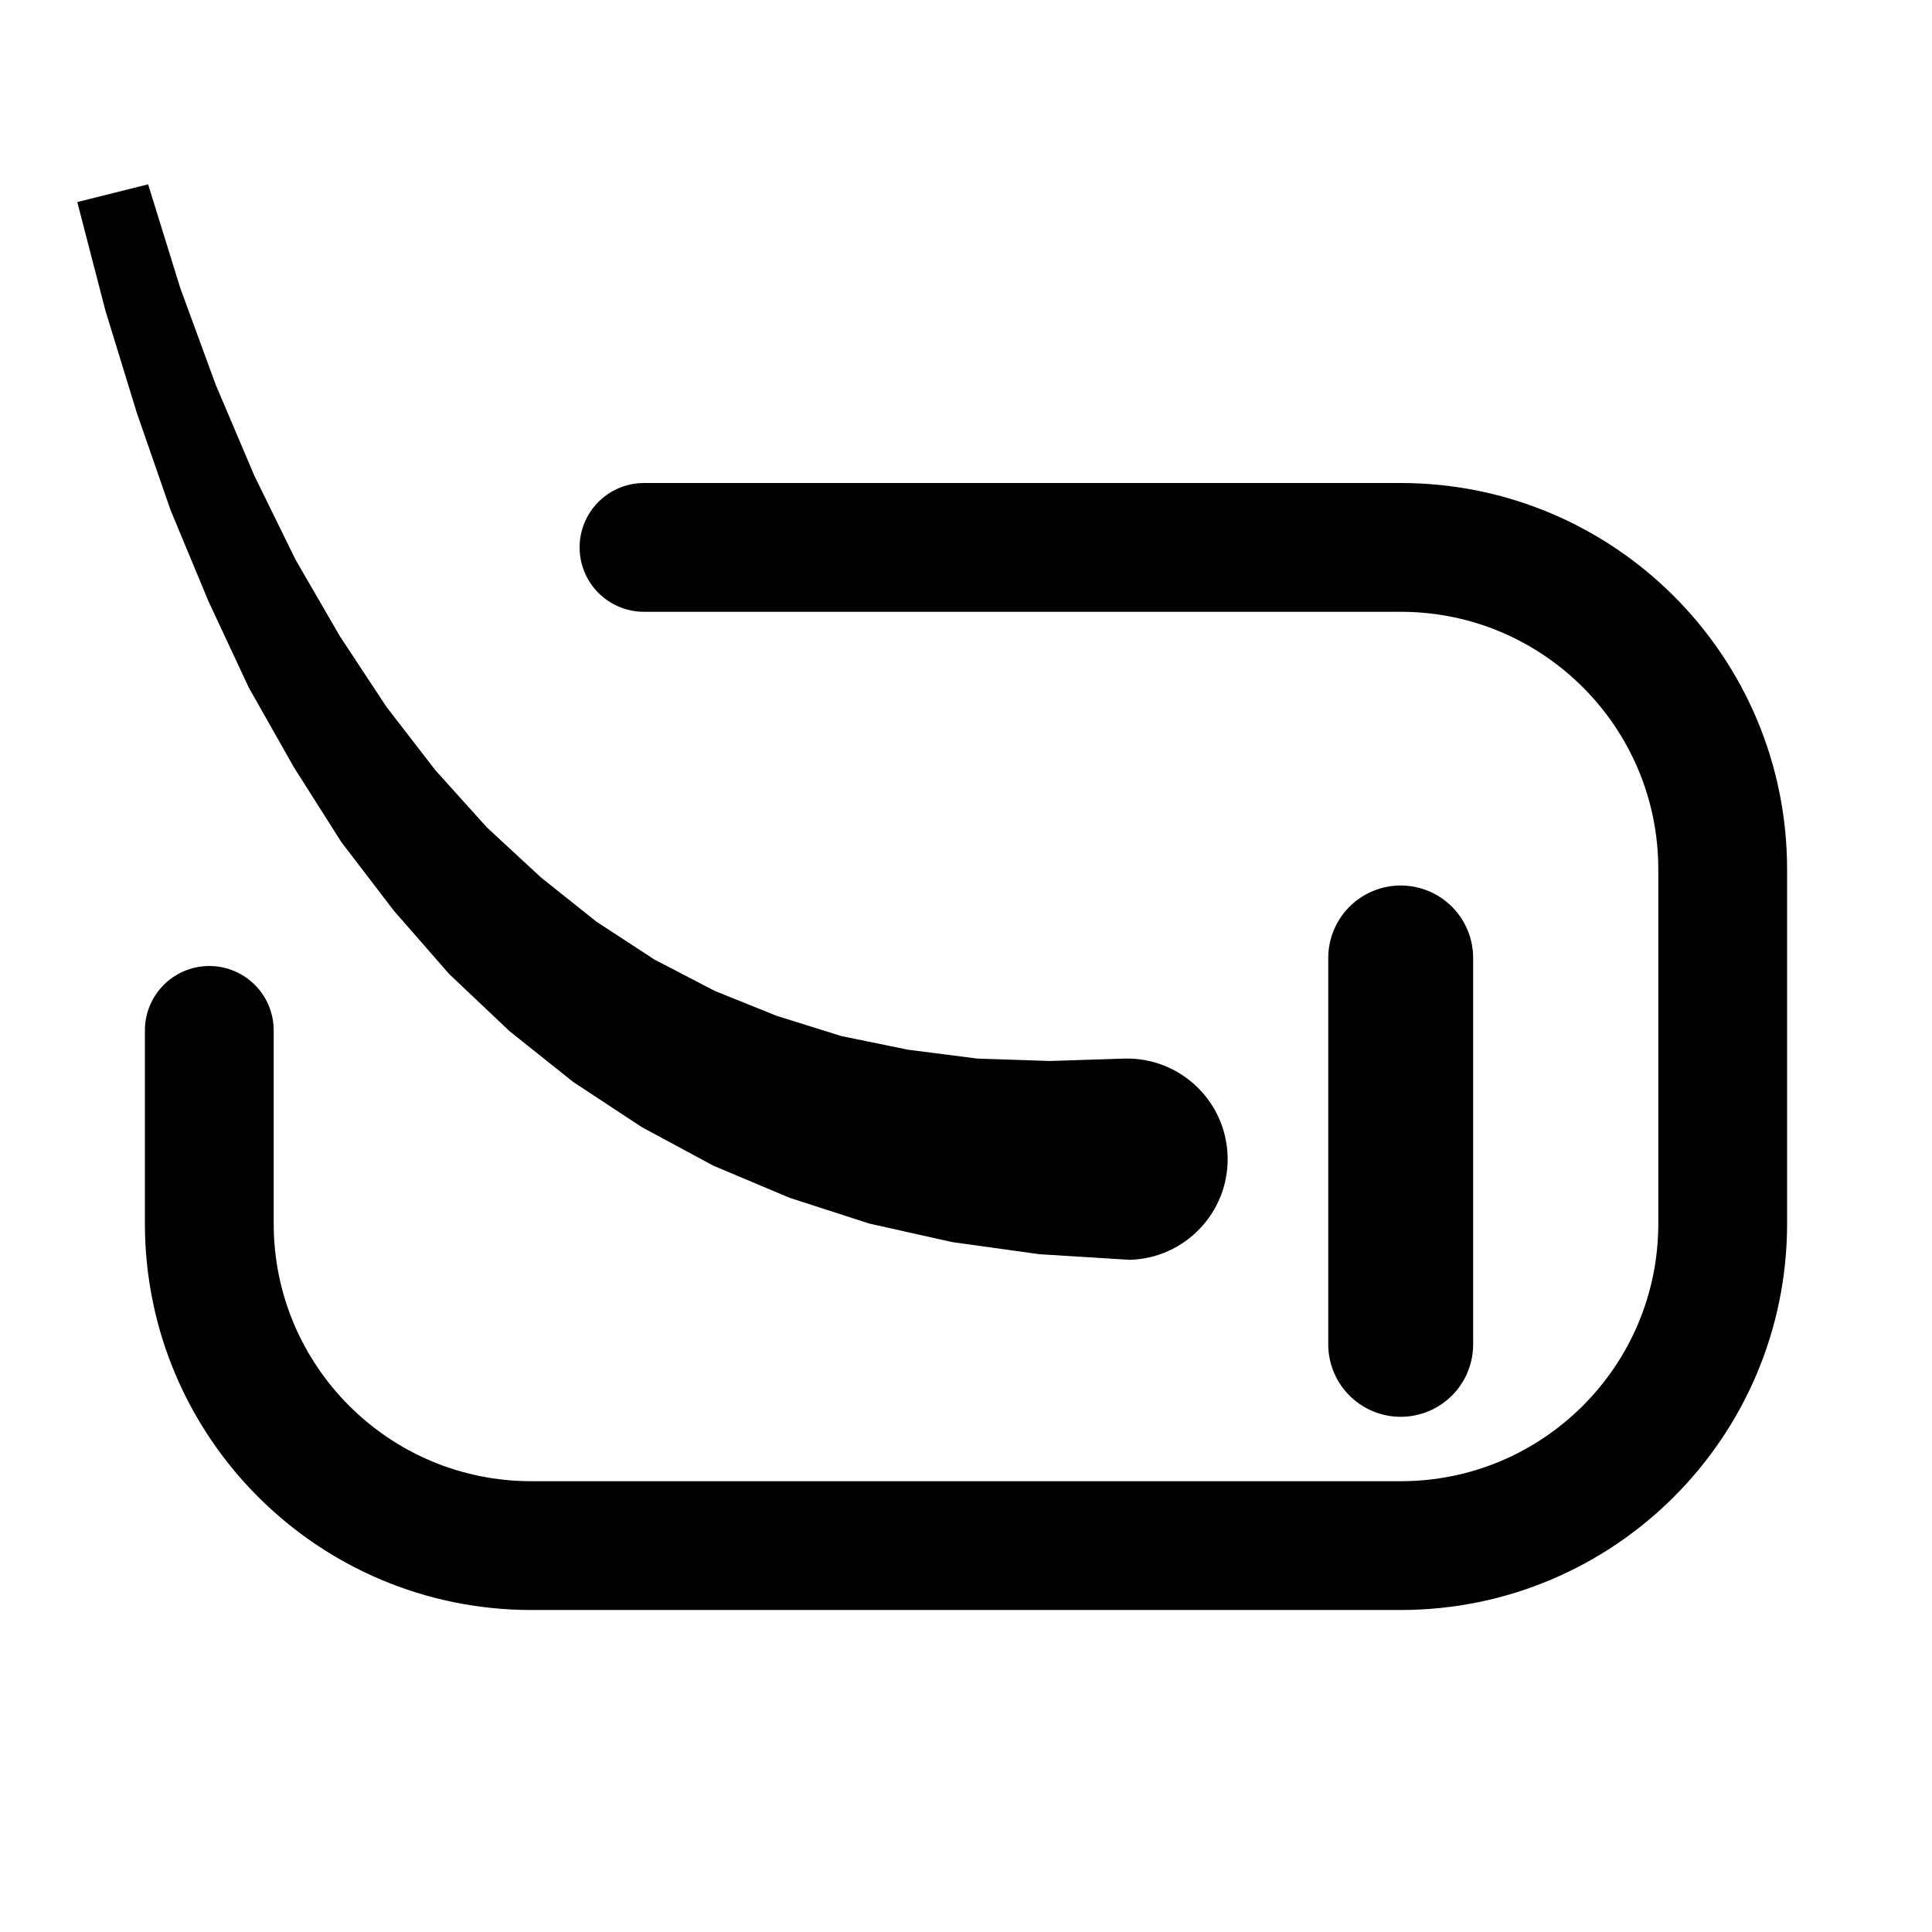
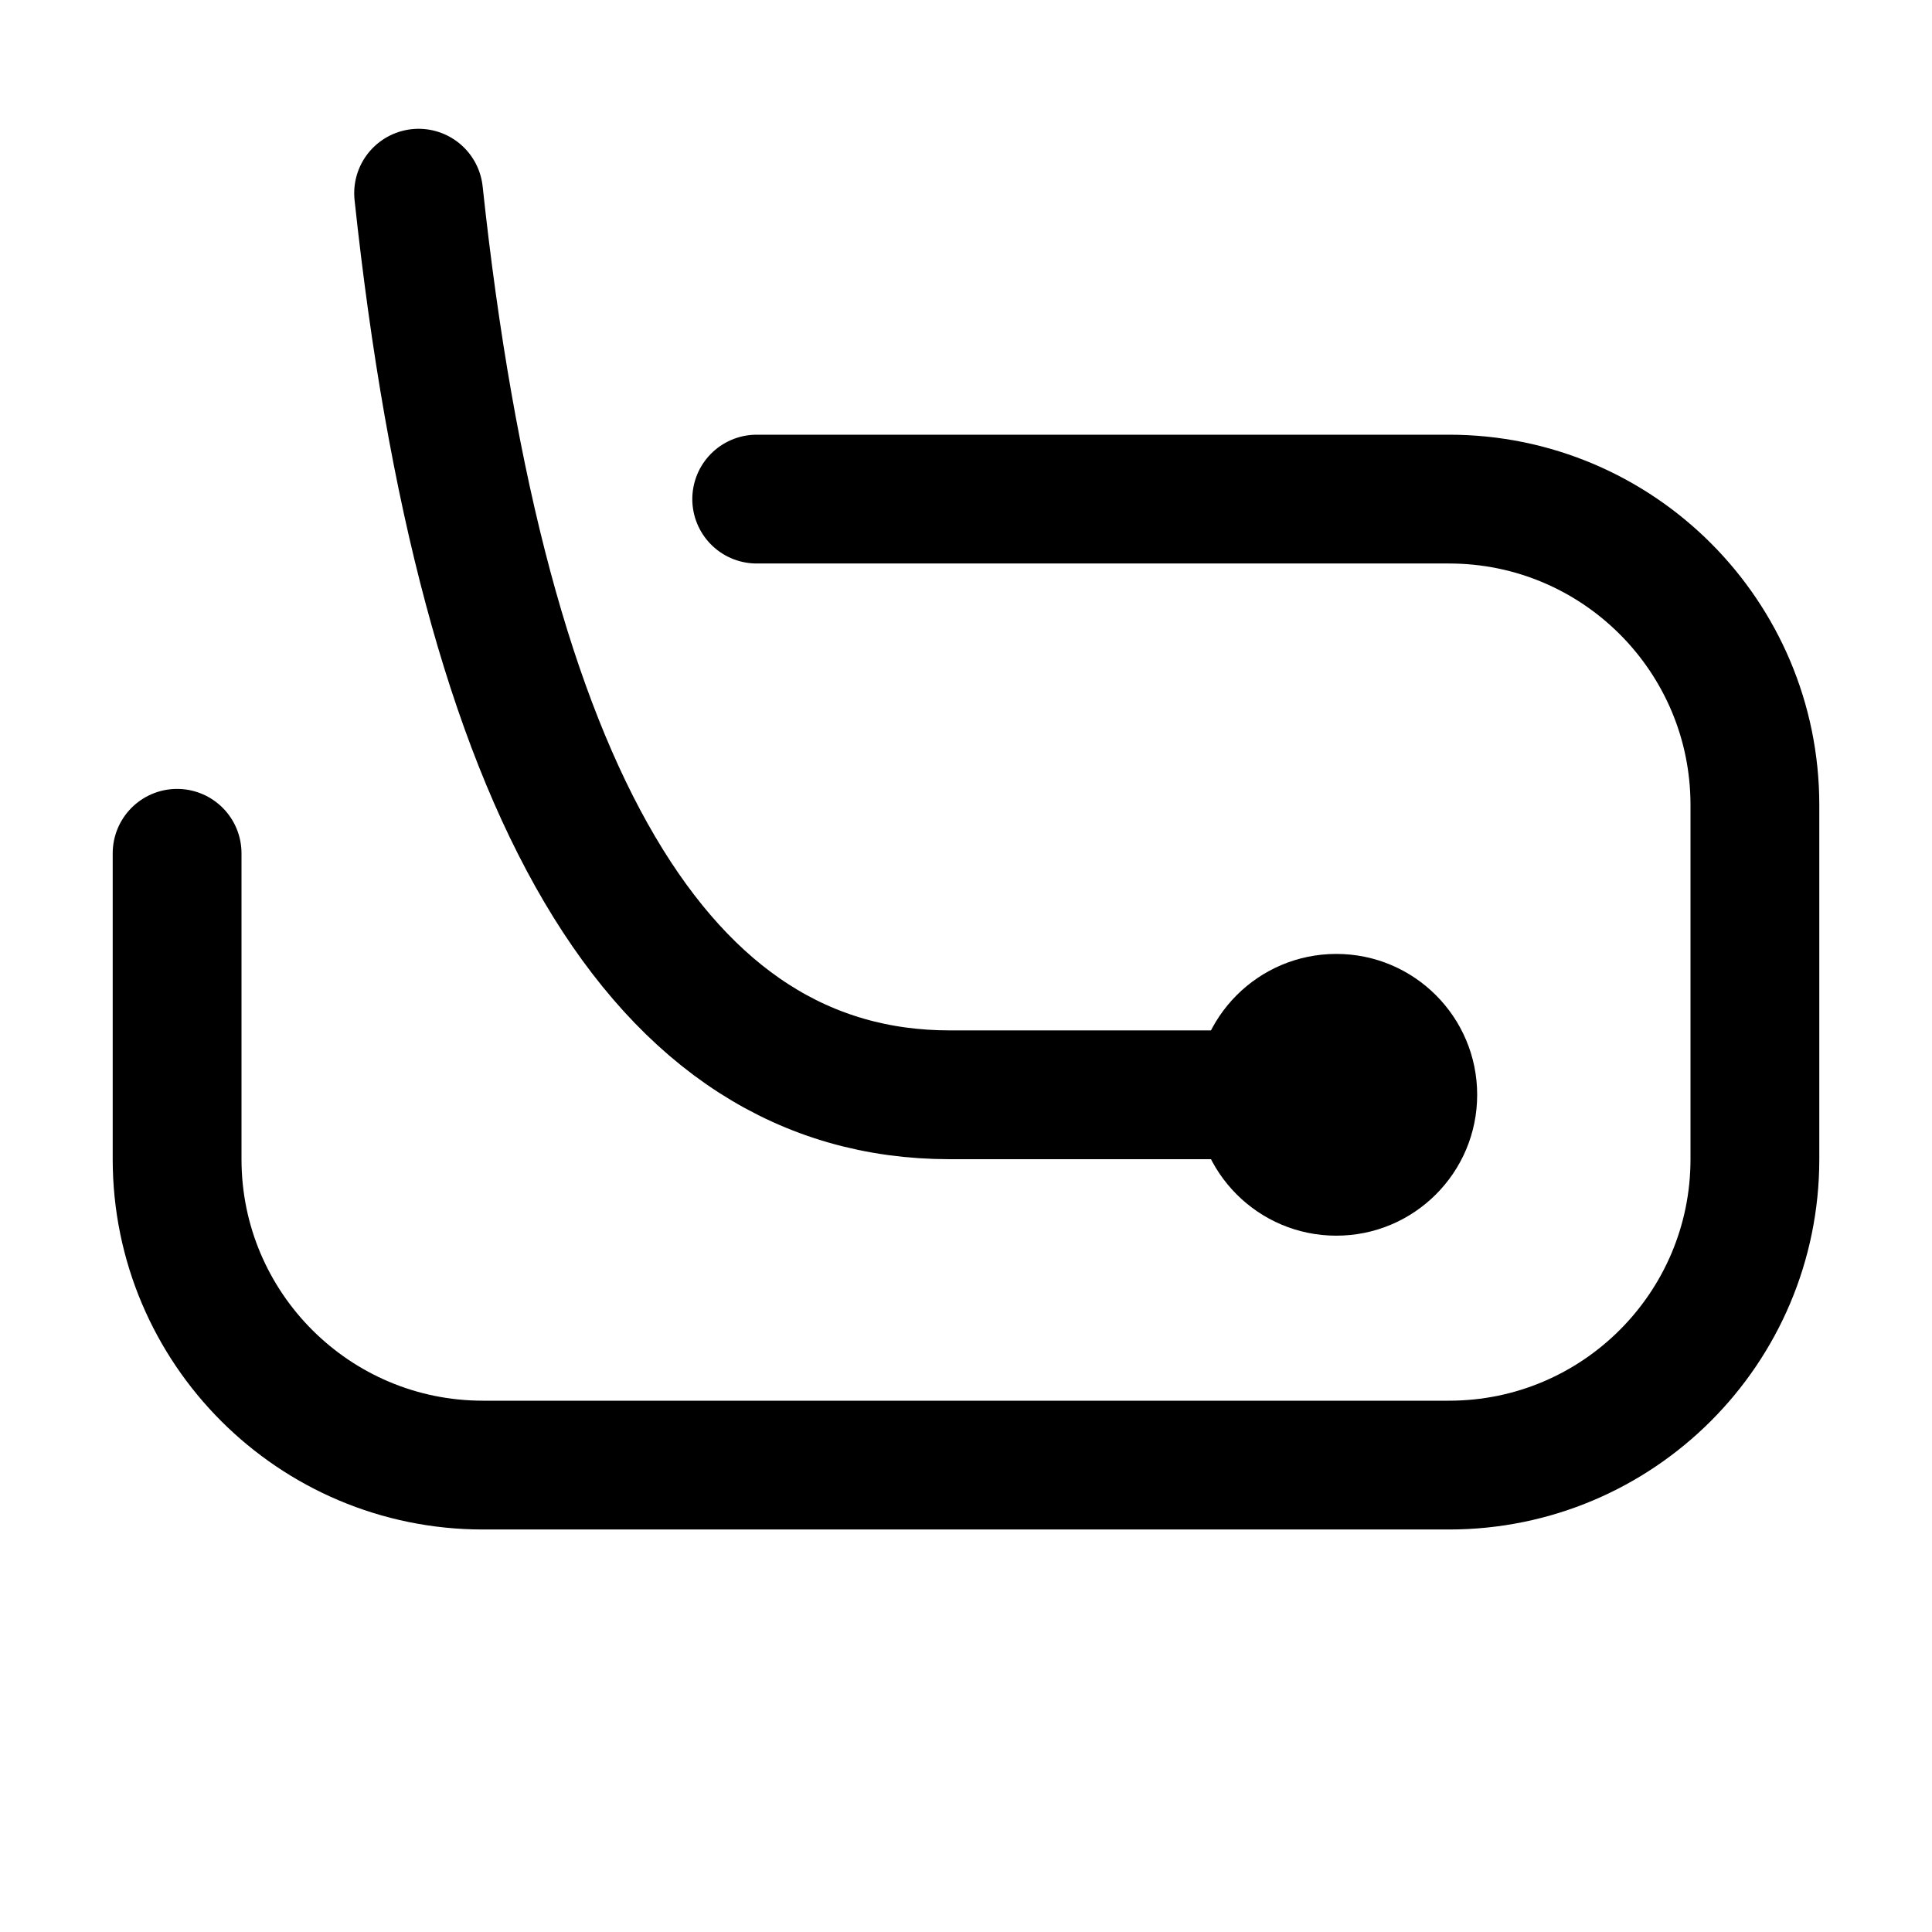
<svg xmlns="http://www.w3.org/2000/svg" viewBox="0 0 24 24" width="24" height="24">
-   <path d="M8 6.8H17.4a4 4 0 0 1 4 4v4.4a4 4 0 0 1-4 4H6.6a4 4 0 0 1-4-4v-2.4" fill="none" stroke="#000" stroke-width="1.6" stroke-linecap="round" />
-   <path d="M17.4 11.9v4.8" fill="none" stroke="#000" stroke-width="1.8" stroke-linecap="round" />
-   <path fill="#000" d="M0.96 2.51L1.31 3.86L1.70 5.13L2.12 6.34L2.59 7.47L3.09 8.54L3.65 9.53L4.24 10.46L4.89 11.31L5.58 12.10L6.33 12.81L7.12 13.44L7.97 14.00L8.86 14.48L9.81 14.88L10.80 15.20L11.83 15.43L12.91 15.58L14.03 15.65A1.25 1.25 0 0 0 13.97 13.15L13.04 13.18L12.14 13.15L11.28 13.04L10.45 12.87L9.65 12.62L8.88 12.31L8.13 11.92L7.41 11.45L6.72 10.90L6.05 10.28L5.41 9.57L4.80 8.78L4.22 7.90L3.67 6.95L3.16 5.91L2.68 4.78L2.24 3.58L1.84 2.29Z" />
+   <path d="M9.4 6.2H18a3.8 3.8 0 0 1 3.8 3.8v4.4a3.8 3.8 0 0 1-3.8 3.8H6a3.8 3.8 0 0 1-3.8-3.8V10.6" fill="none" stroke="#000" stroke-width="1.6" stroke-linecap="round" stroke-linejoin="round" />
+   <path d="M5.2 2.4Q6.4 13.6 11.8 13.6H15.2" fill="none" stroke="#000" stroke-width="1.6" stroke-linecap="round" />
+   <circle cx="16.6" cy="13.6" r="1.75" fill="#000" />
</svg>
